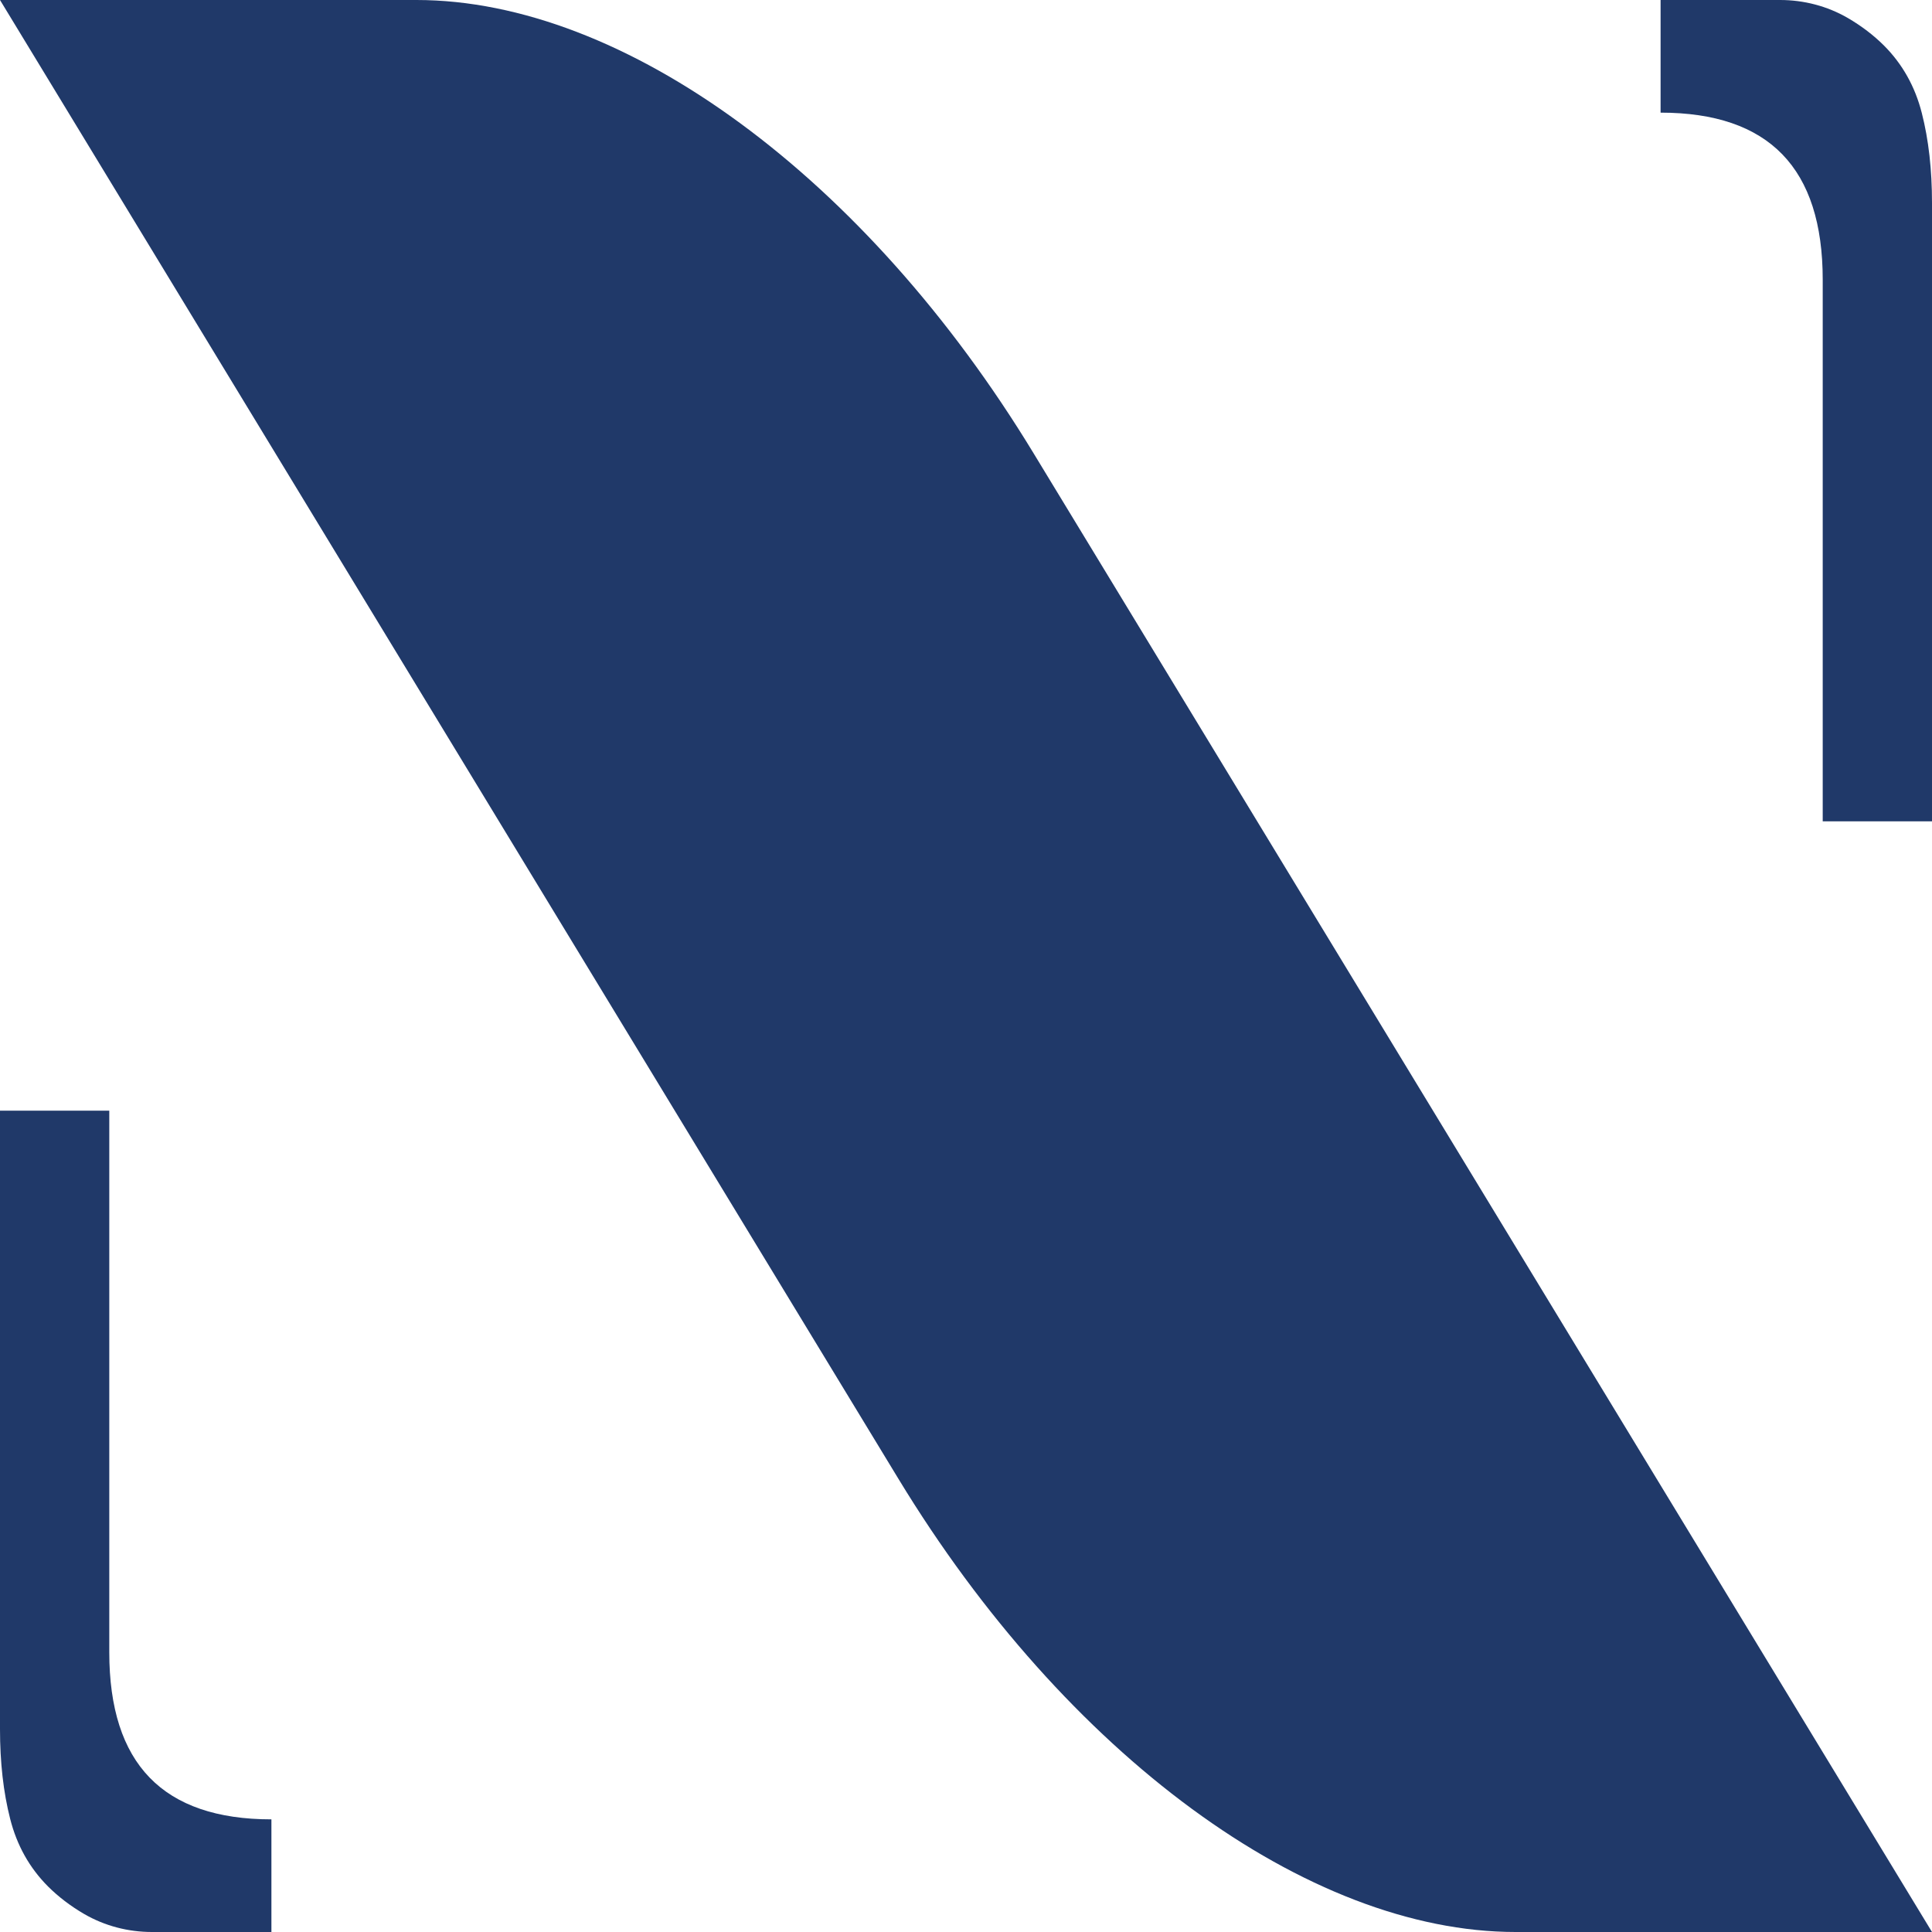
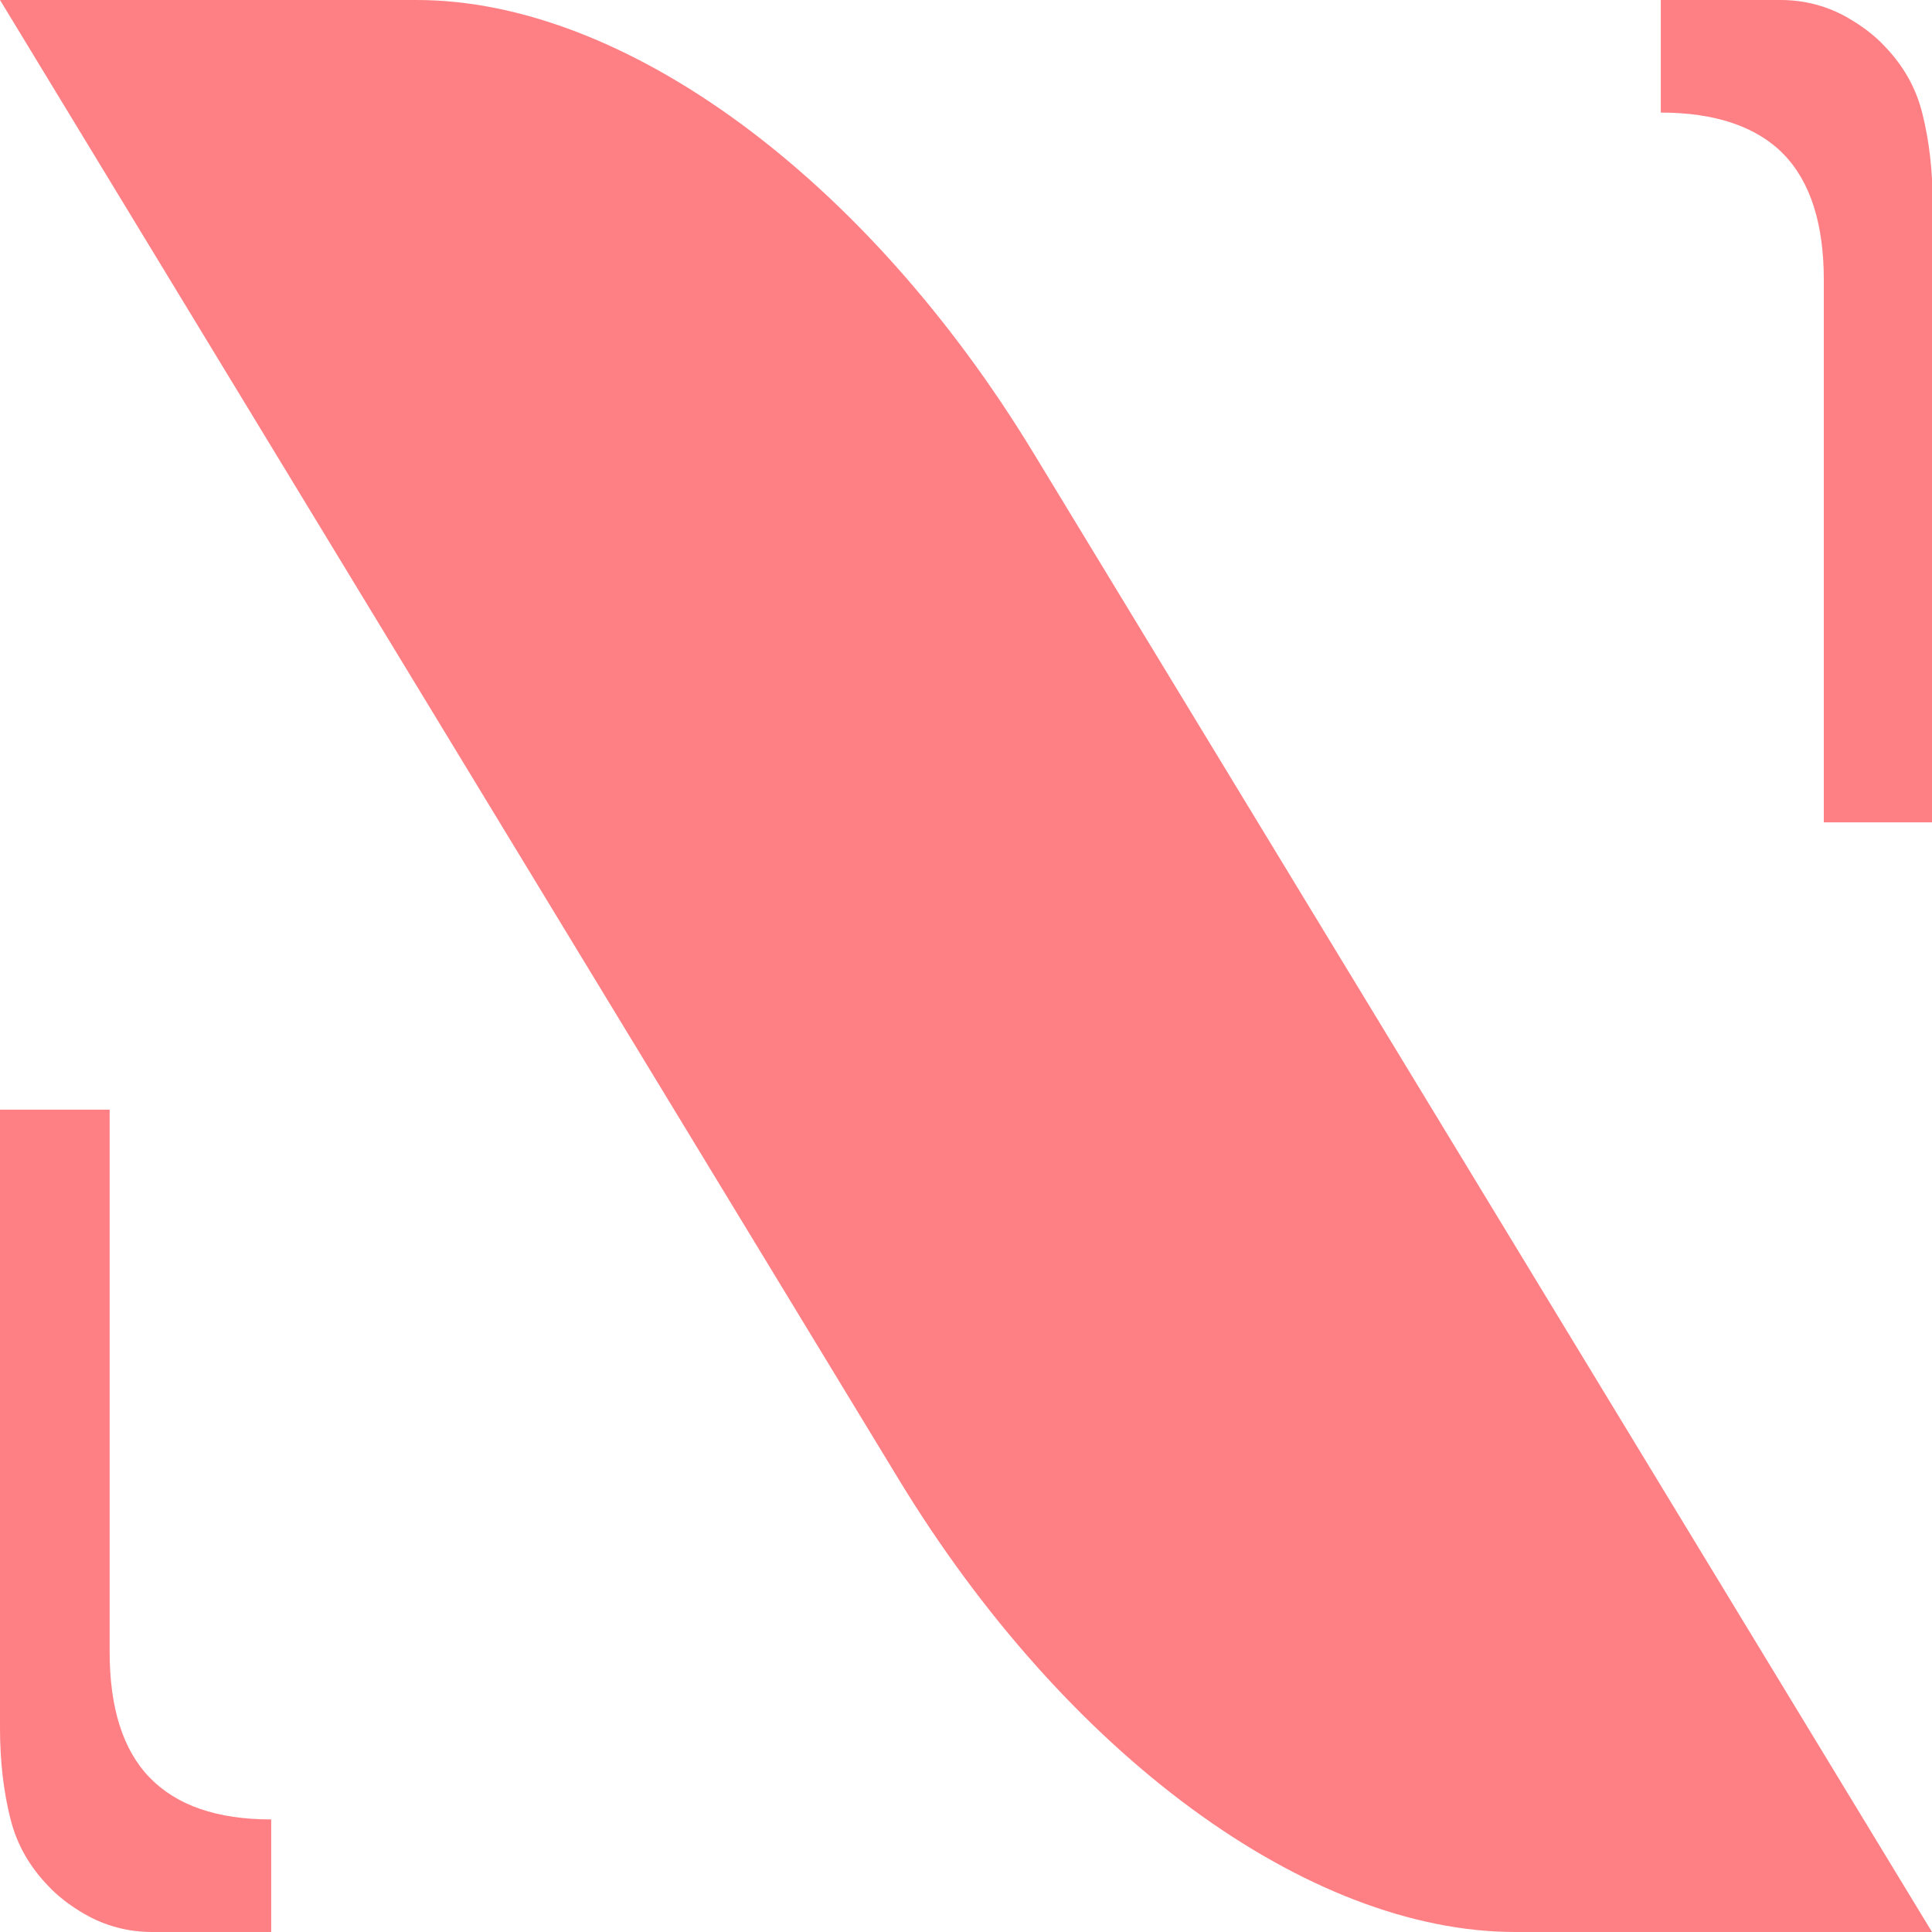
- <svg xmlns="http://www.w3.org/2000/svg" id="Layer_1" data-name="Layer 1" viewBox="0 0 264.3 264.3">
-   <defs>
-     <style>
-       .cls-1 {
-         fill: #203969;
-         stroke-width: 0px;
-       }
-     </style>
-   </defs>
-   <path class="cls-1" d="m264.3,264.3h-56.97c-28.45,0-61.5-24.27-84.42-61.99L0,0h56.97C85.42,0,118.47,24.27,141.39,62l122.91,202.3Z" />
-   <path class="cls-1" d="m37.13,248.89v15.41h-16.35c-3.24,0-6.45-.83-9.26-2.46-1.91-1.11-3.56-2.39-4.93-3.75-2.55-2.55-4.28-5.64-5.2-9.27-.93-3.64-1.39-7.73-1.39-12.29v-84.59h14.95v74.09c0,7.64,1.84,13.36,5.53,17.16s9.24,5.7,16.65,5.7Z" />
-   <path class="cls-1" d="m227.17,15.41V0h16.35c3.24,0,6.45.83,9.26,2.46,1.91,1.11,3.56,2.39,4.93,3.75,2.55,2.55,4.28,5.64,5.2,9.27.93,3.64,1.39,7.73,1.39,12.29v84.59h-14.95V38.27c0-7.64-1.84-13.36-5.53-17.16s-9.24-5.7-16.65-5.7Z" />
+ <svg xmlns="http://www.w3.org/2000/svg" version="1.1" id="Layer_1" x="0px" y="0px" viewBox="0 0 264.3 264.3" style="enable-background:new 0 0 264.3 264.3;" xml:space="preserve">
+   <style type="text/css">
+ 	.st0{fill:#FF8084;}
+ </style>
+   <path class="st0" d="M264.3,264.3h-57c-28.4,0-61.5-24.3-84.4-62L0,0h57c28.4,0,61.5,24.3,84.4,62L264.3,264.3z" />
+   <path class="st0" d="M37.1,248.9v15.4H20.8c-3.2,0-6.4-0.8-9.3-2.5c-1.9-1.1-3.6-2.4-4.9-3.8c-2.5-2.6-4.3-5.6-5.2-9.3  c-0.9-3.6-1.4-7.7-1.4-12.3v-84.6H15V226c0,7.6,1.8,13.4,5.5,17.2S29.7,248.9,37.1,248.9z" />
+   <path class="st0" d="M227.2,15.4V0h16.4c3.2,0,6.4,0.8,9.3,2.5c1.9,1.1,3.6,2.4,4.9,3.8c2.5,2.6,4.3,5.6,5.2,9.3  c0.9,3.6,1.4,7.7,1.4,12.3v84.6h-14.9V38.3c0-7.6-1.8-13.4-5.5-17.2S234.6,15.4,227.2,15.4L227.2,15.4z" />
</svg>
